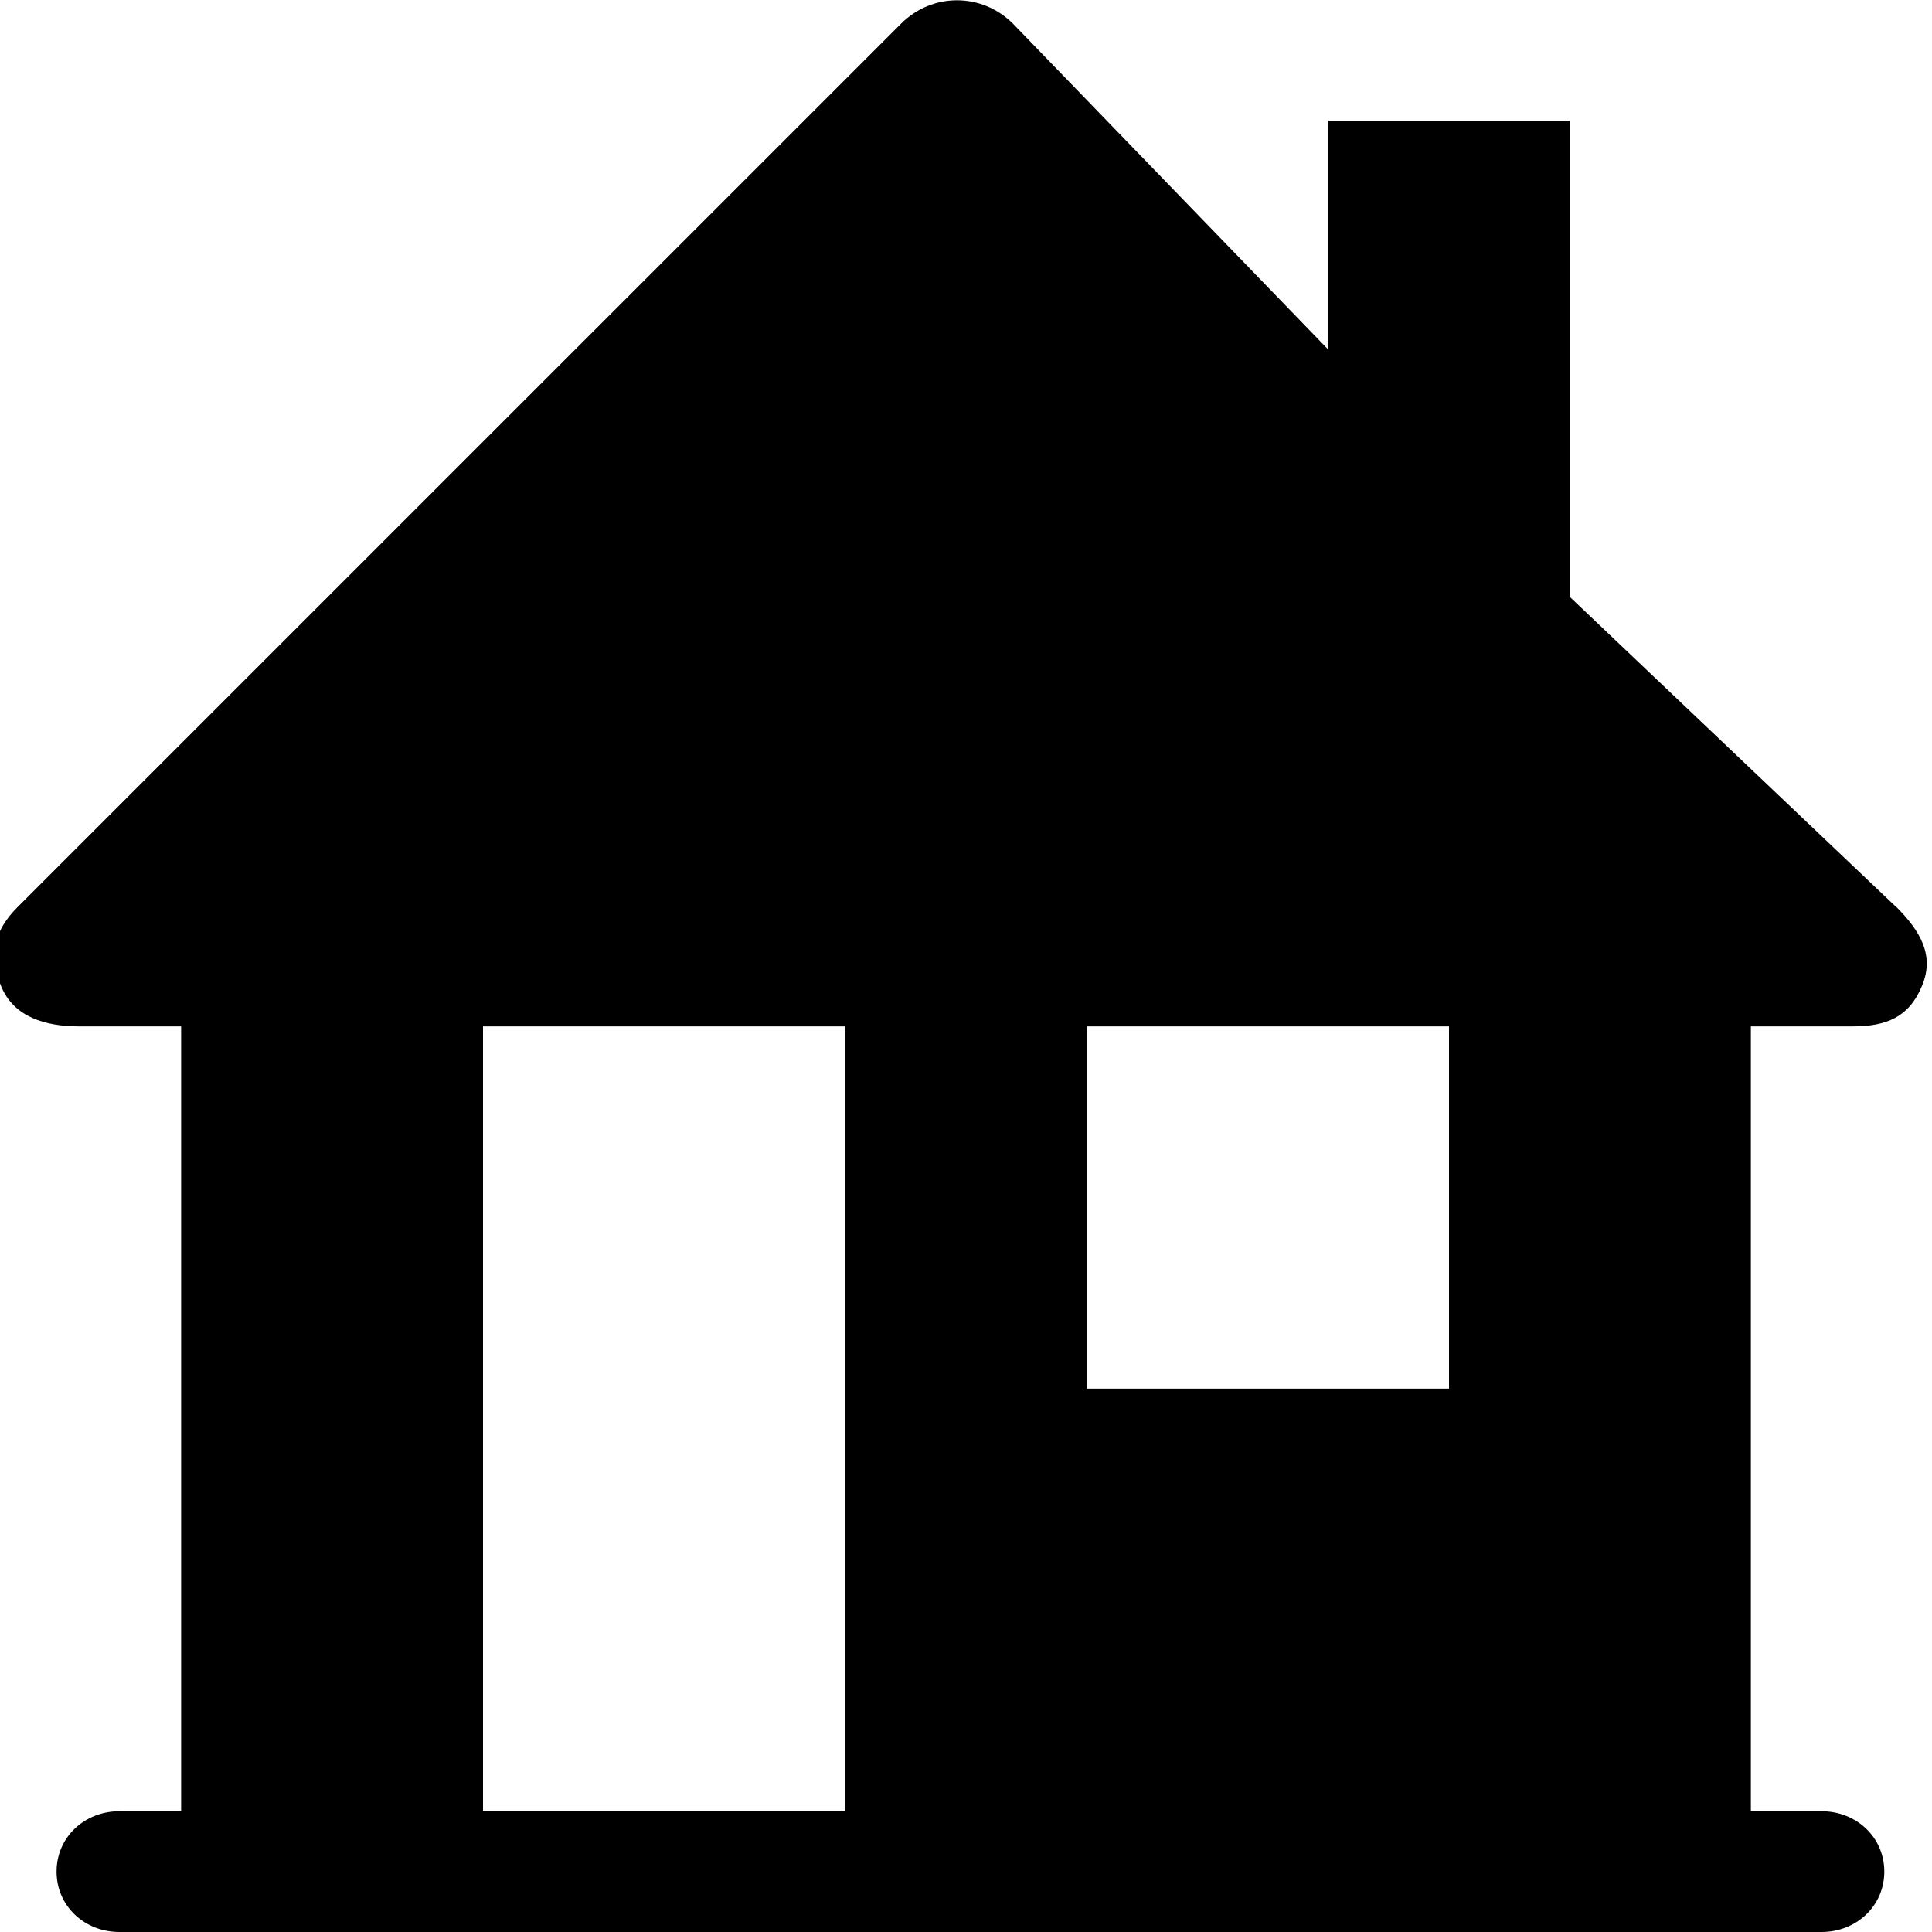
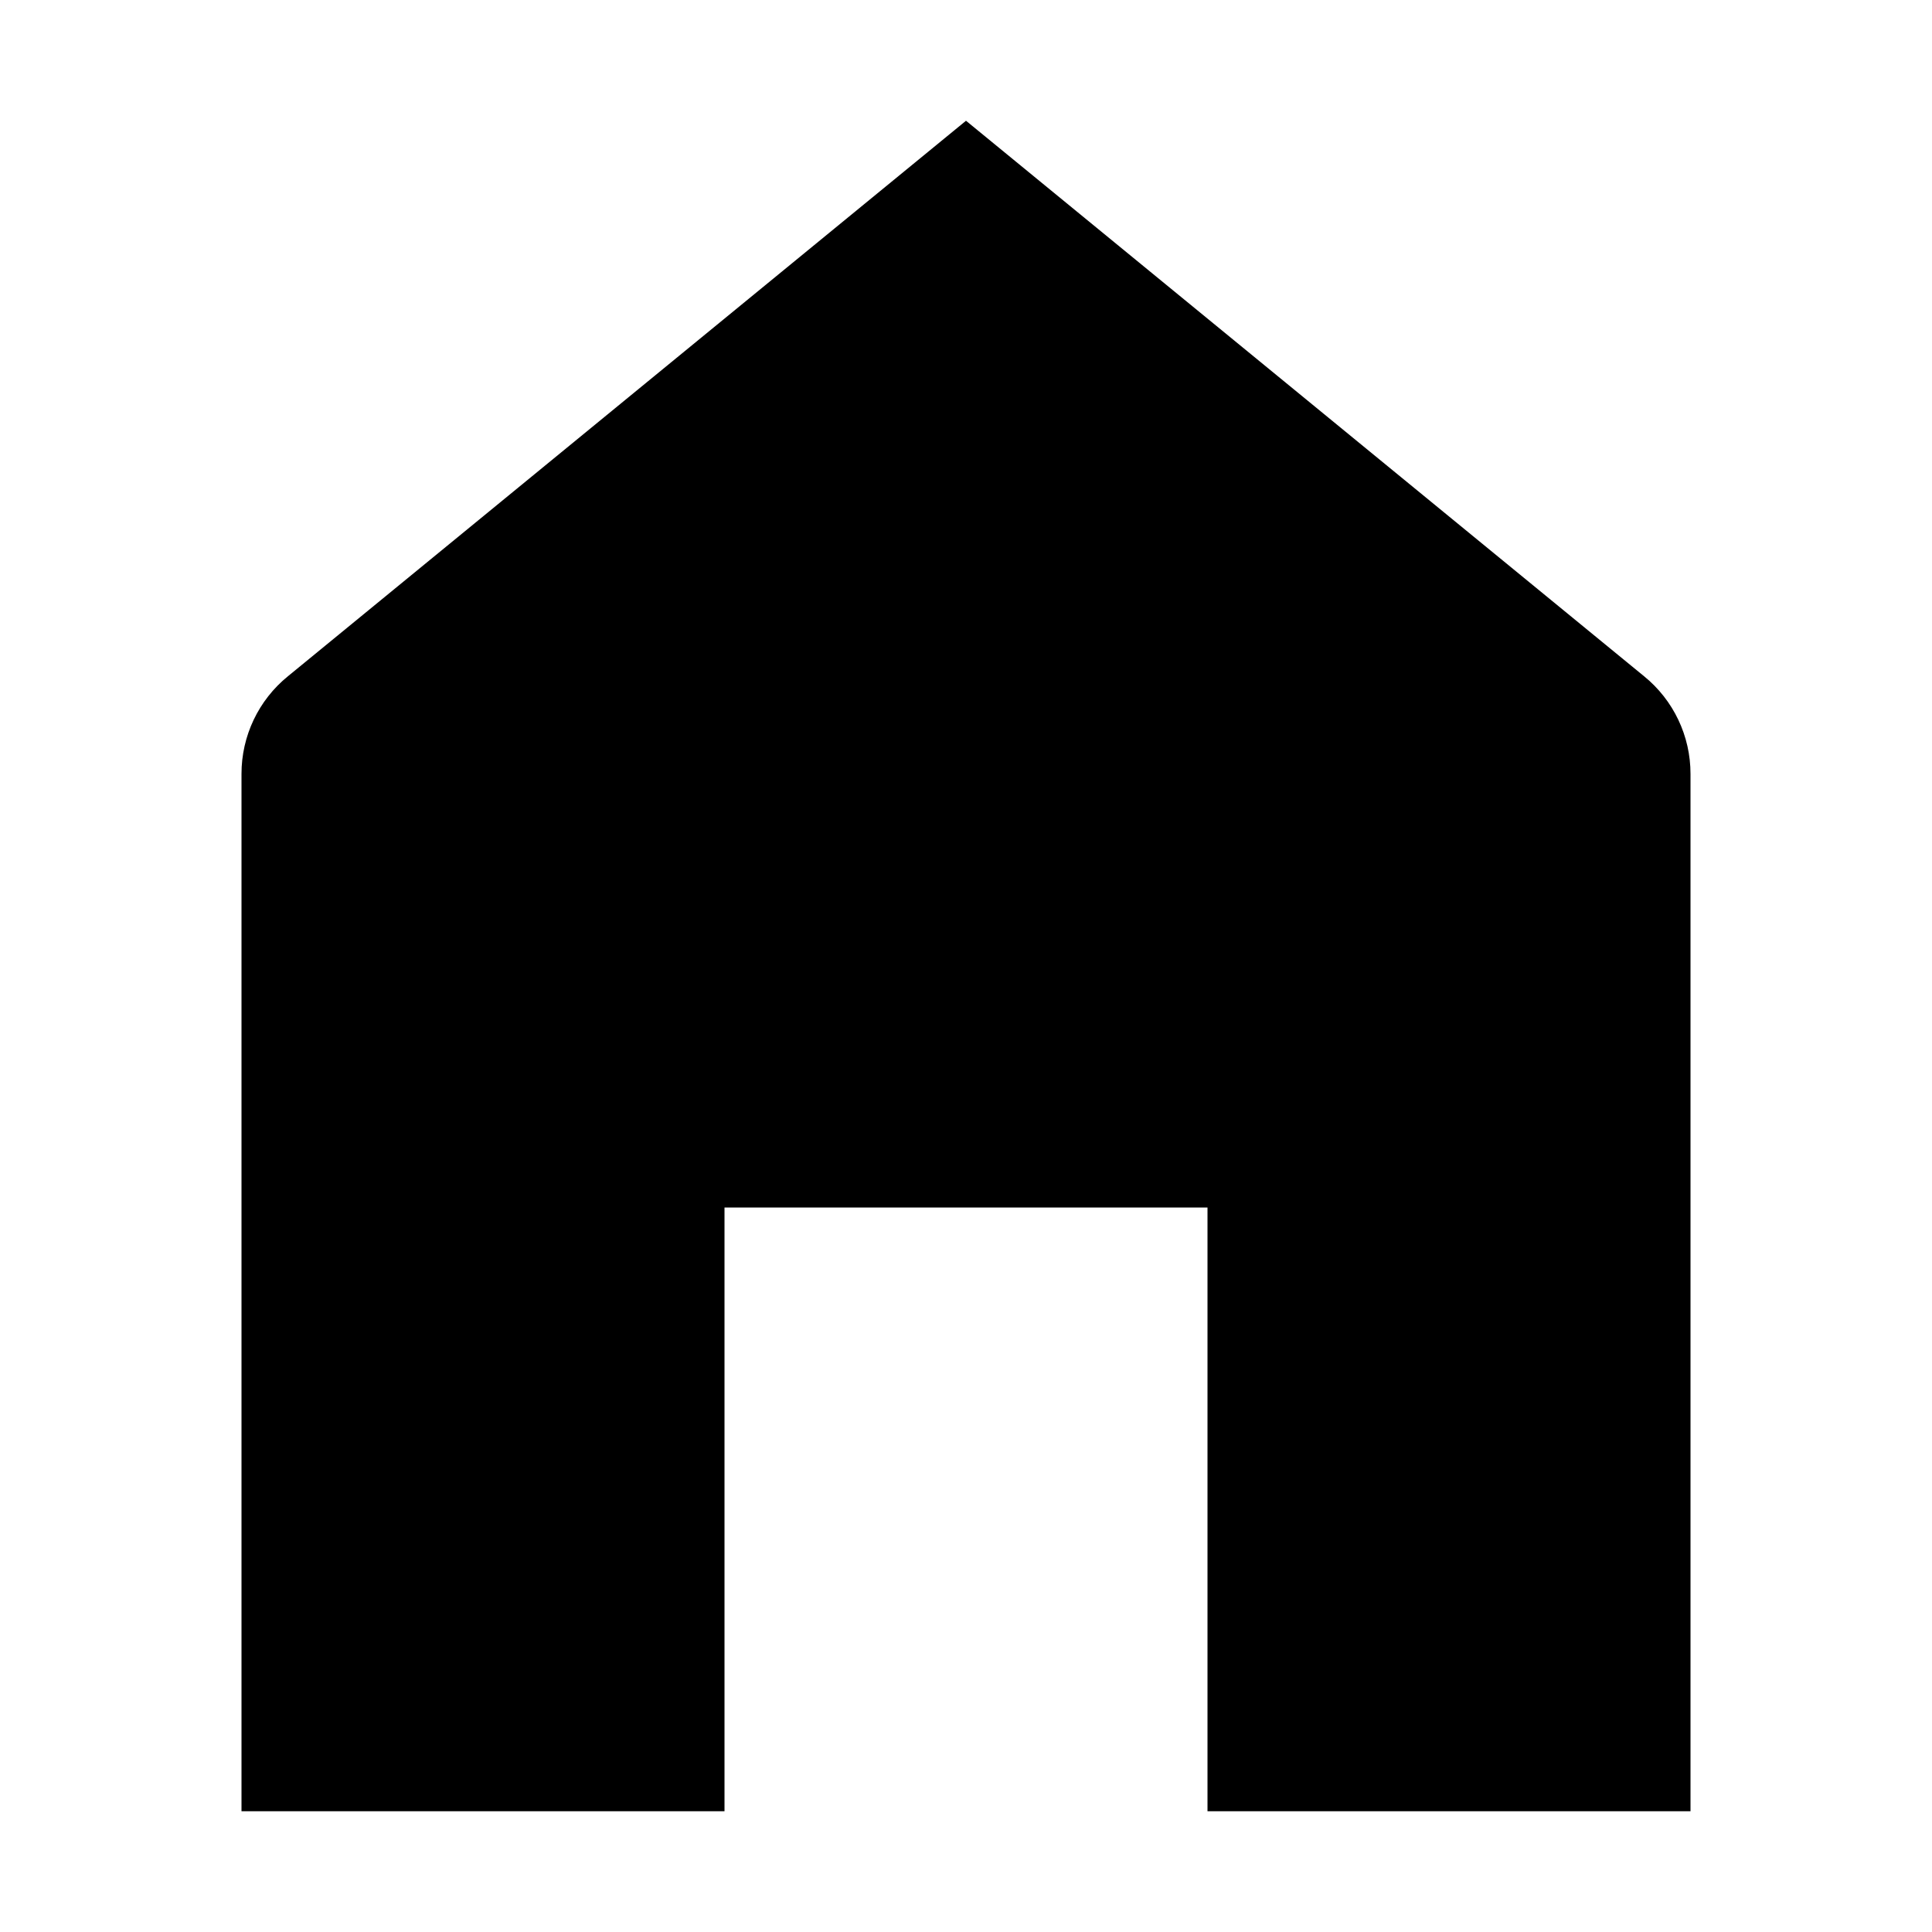
- <svg xmlns="http://www.w3.org/2000/svg" viewBox="0 0 32 32">
-   <path d="M31.407 15.023L26 9.885V2h-4v3.79L16.776.39c-.516-.514-1.334-.514-1.85 0L.292 15.023c-.393.392-.486.8-.273 1.313.21.513.74.664 1.29.664H3v13H1.977c-.575 0-1.04.427-1.04 1s.465 1 1.04 1H30.17c.574 0 1.04-.427 1.04-1s-.466-1-1.04-1H29V17h1.684c.557 0 .933-.15 1.147-.664.22-.513-.03-.92-.42-1.313zM14 30H8V17h6v13zm10-7h-6v-6h6v6z" />
+ <svg xmlns="http://www.w3.org/2000/svg" id="Layer_1" data-name="Layer 1" viewBox="0 0 32 32">
+   <defs>
+     <style>.cls-1{fill:none;}</style>
+   </defs>
+   <path d="M12,20h8V30l8,0V12.82a2.08,2.08,0,0,0-.77-1.62L16,2,4.77,11.2A2.08,2.08,0,0,0,4,12.82V30l8,0Z" />
+   <rect class="cls-1" width="32" height="32" />
</svg>
